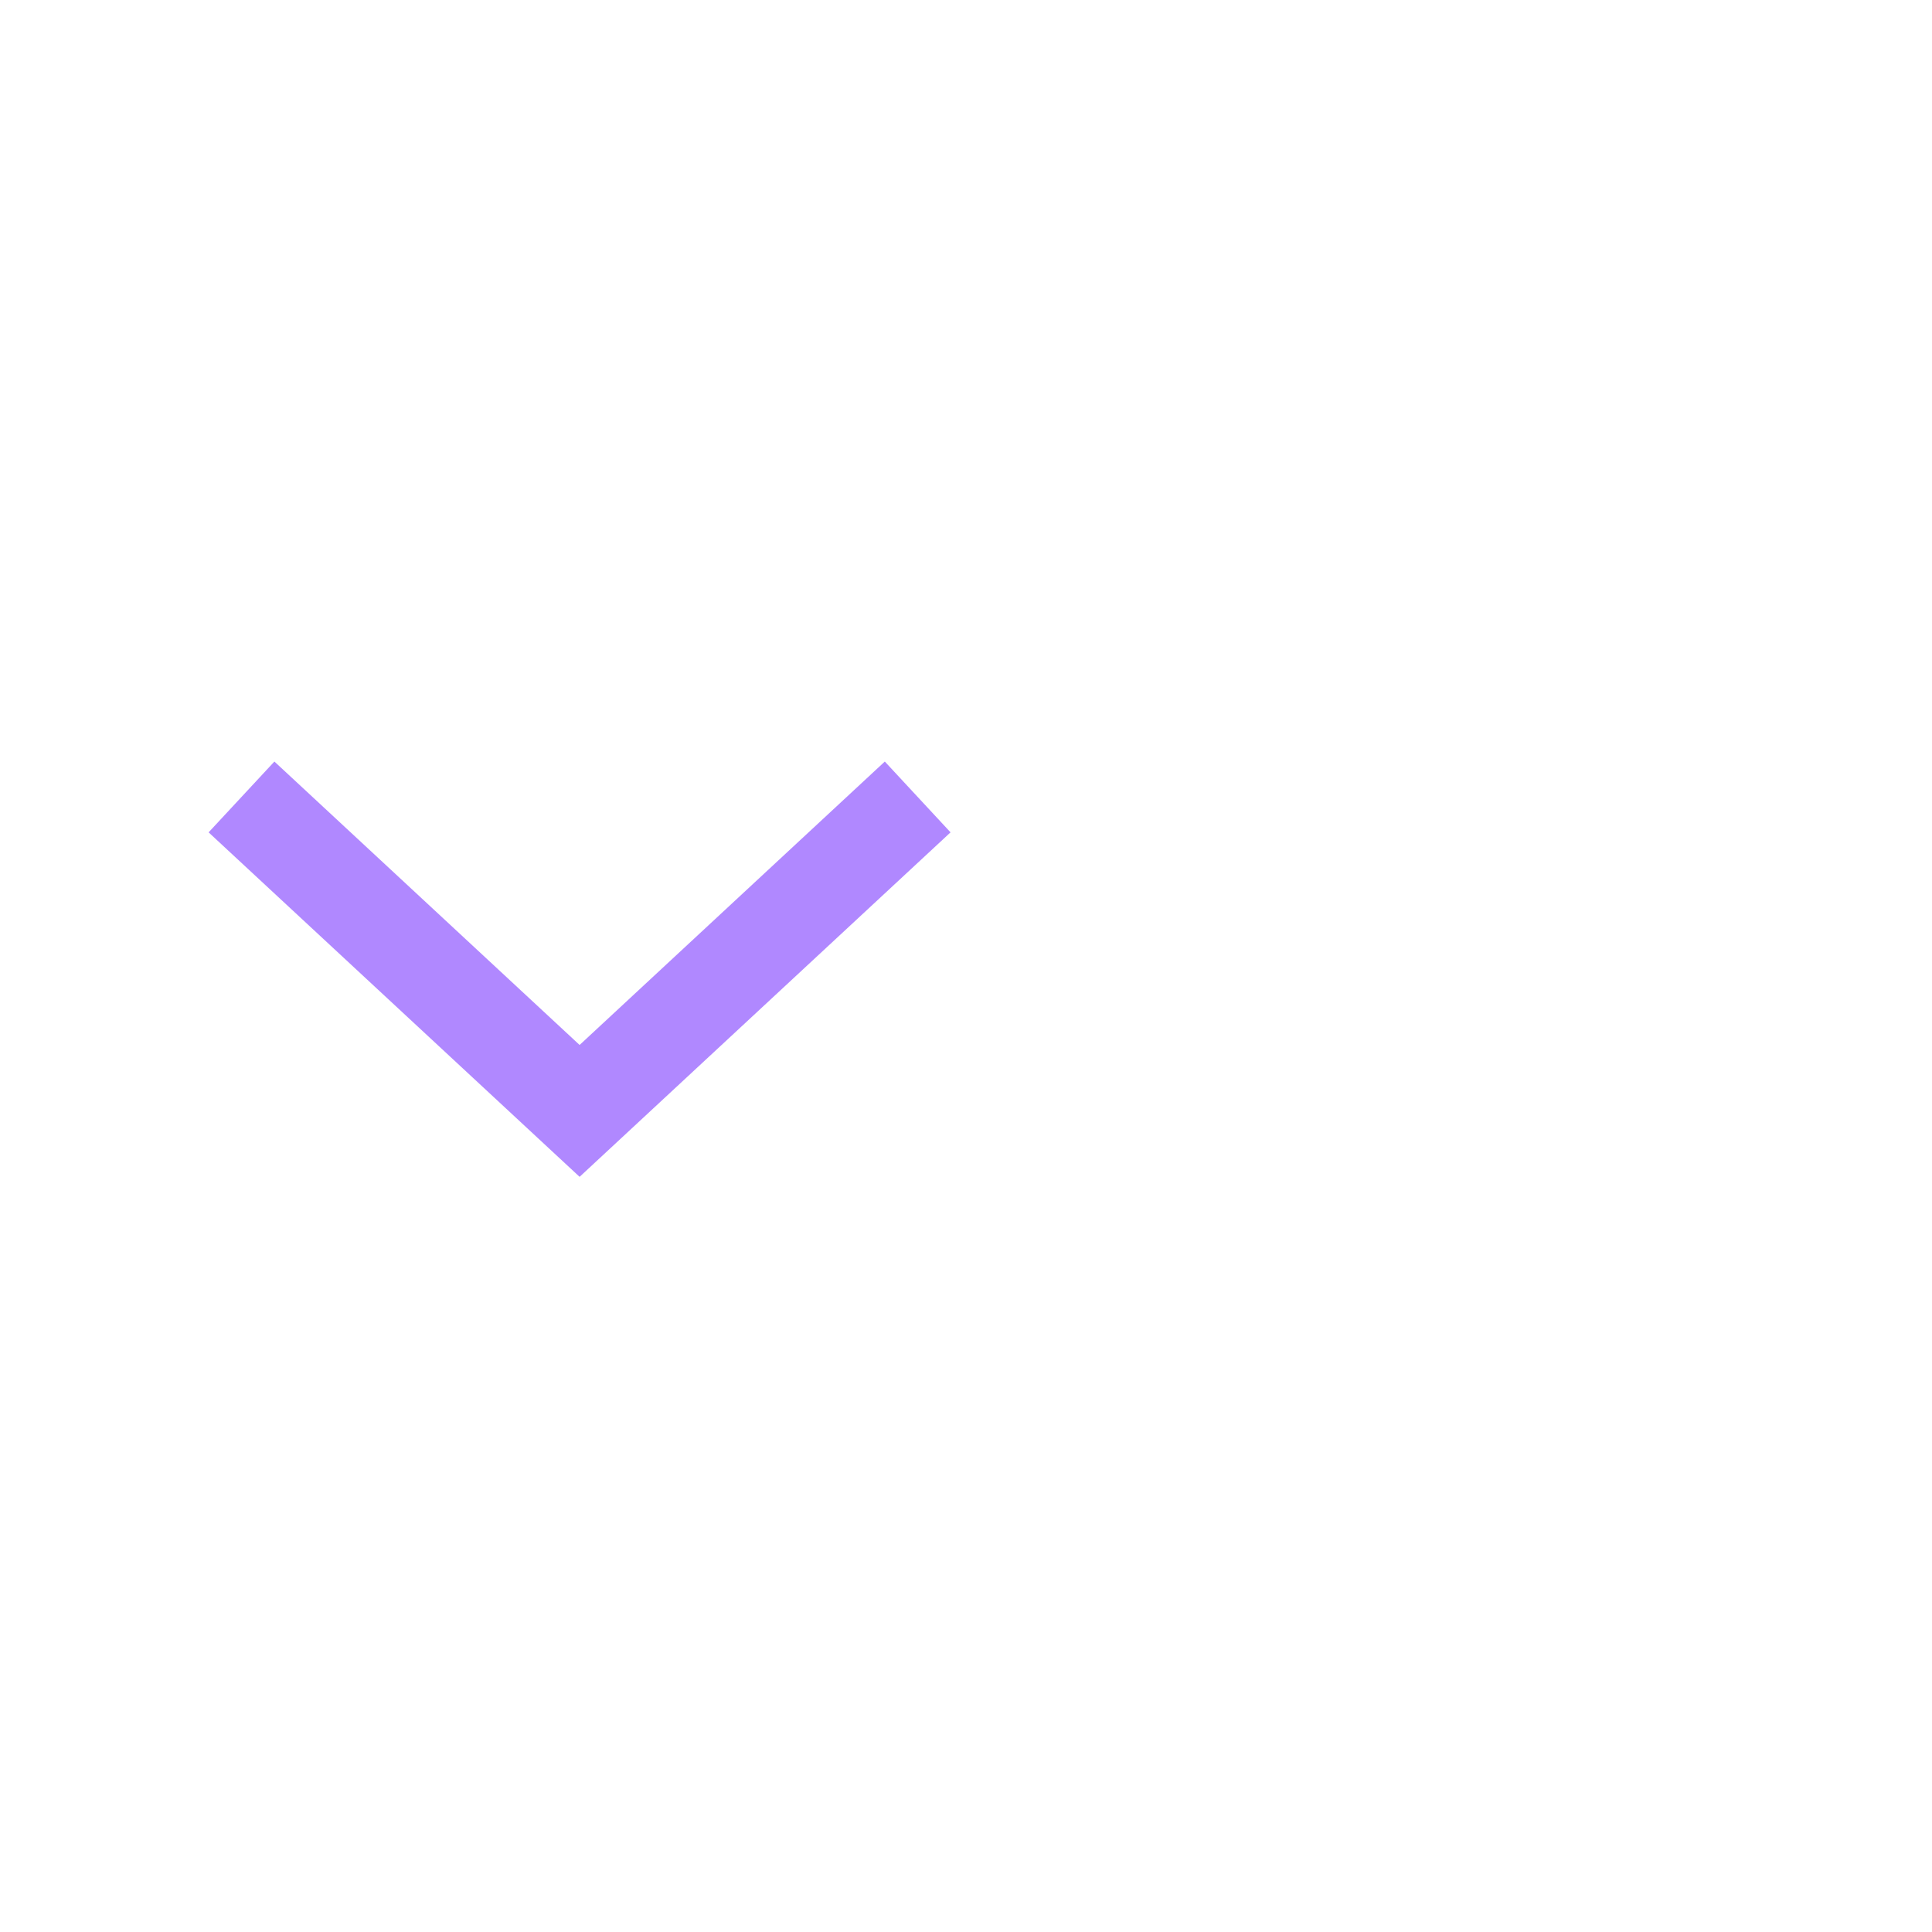
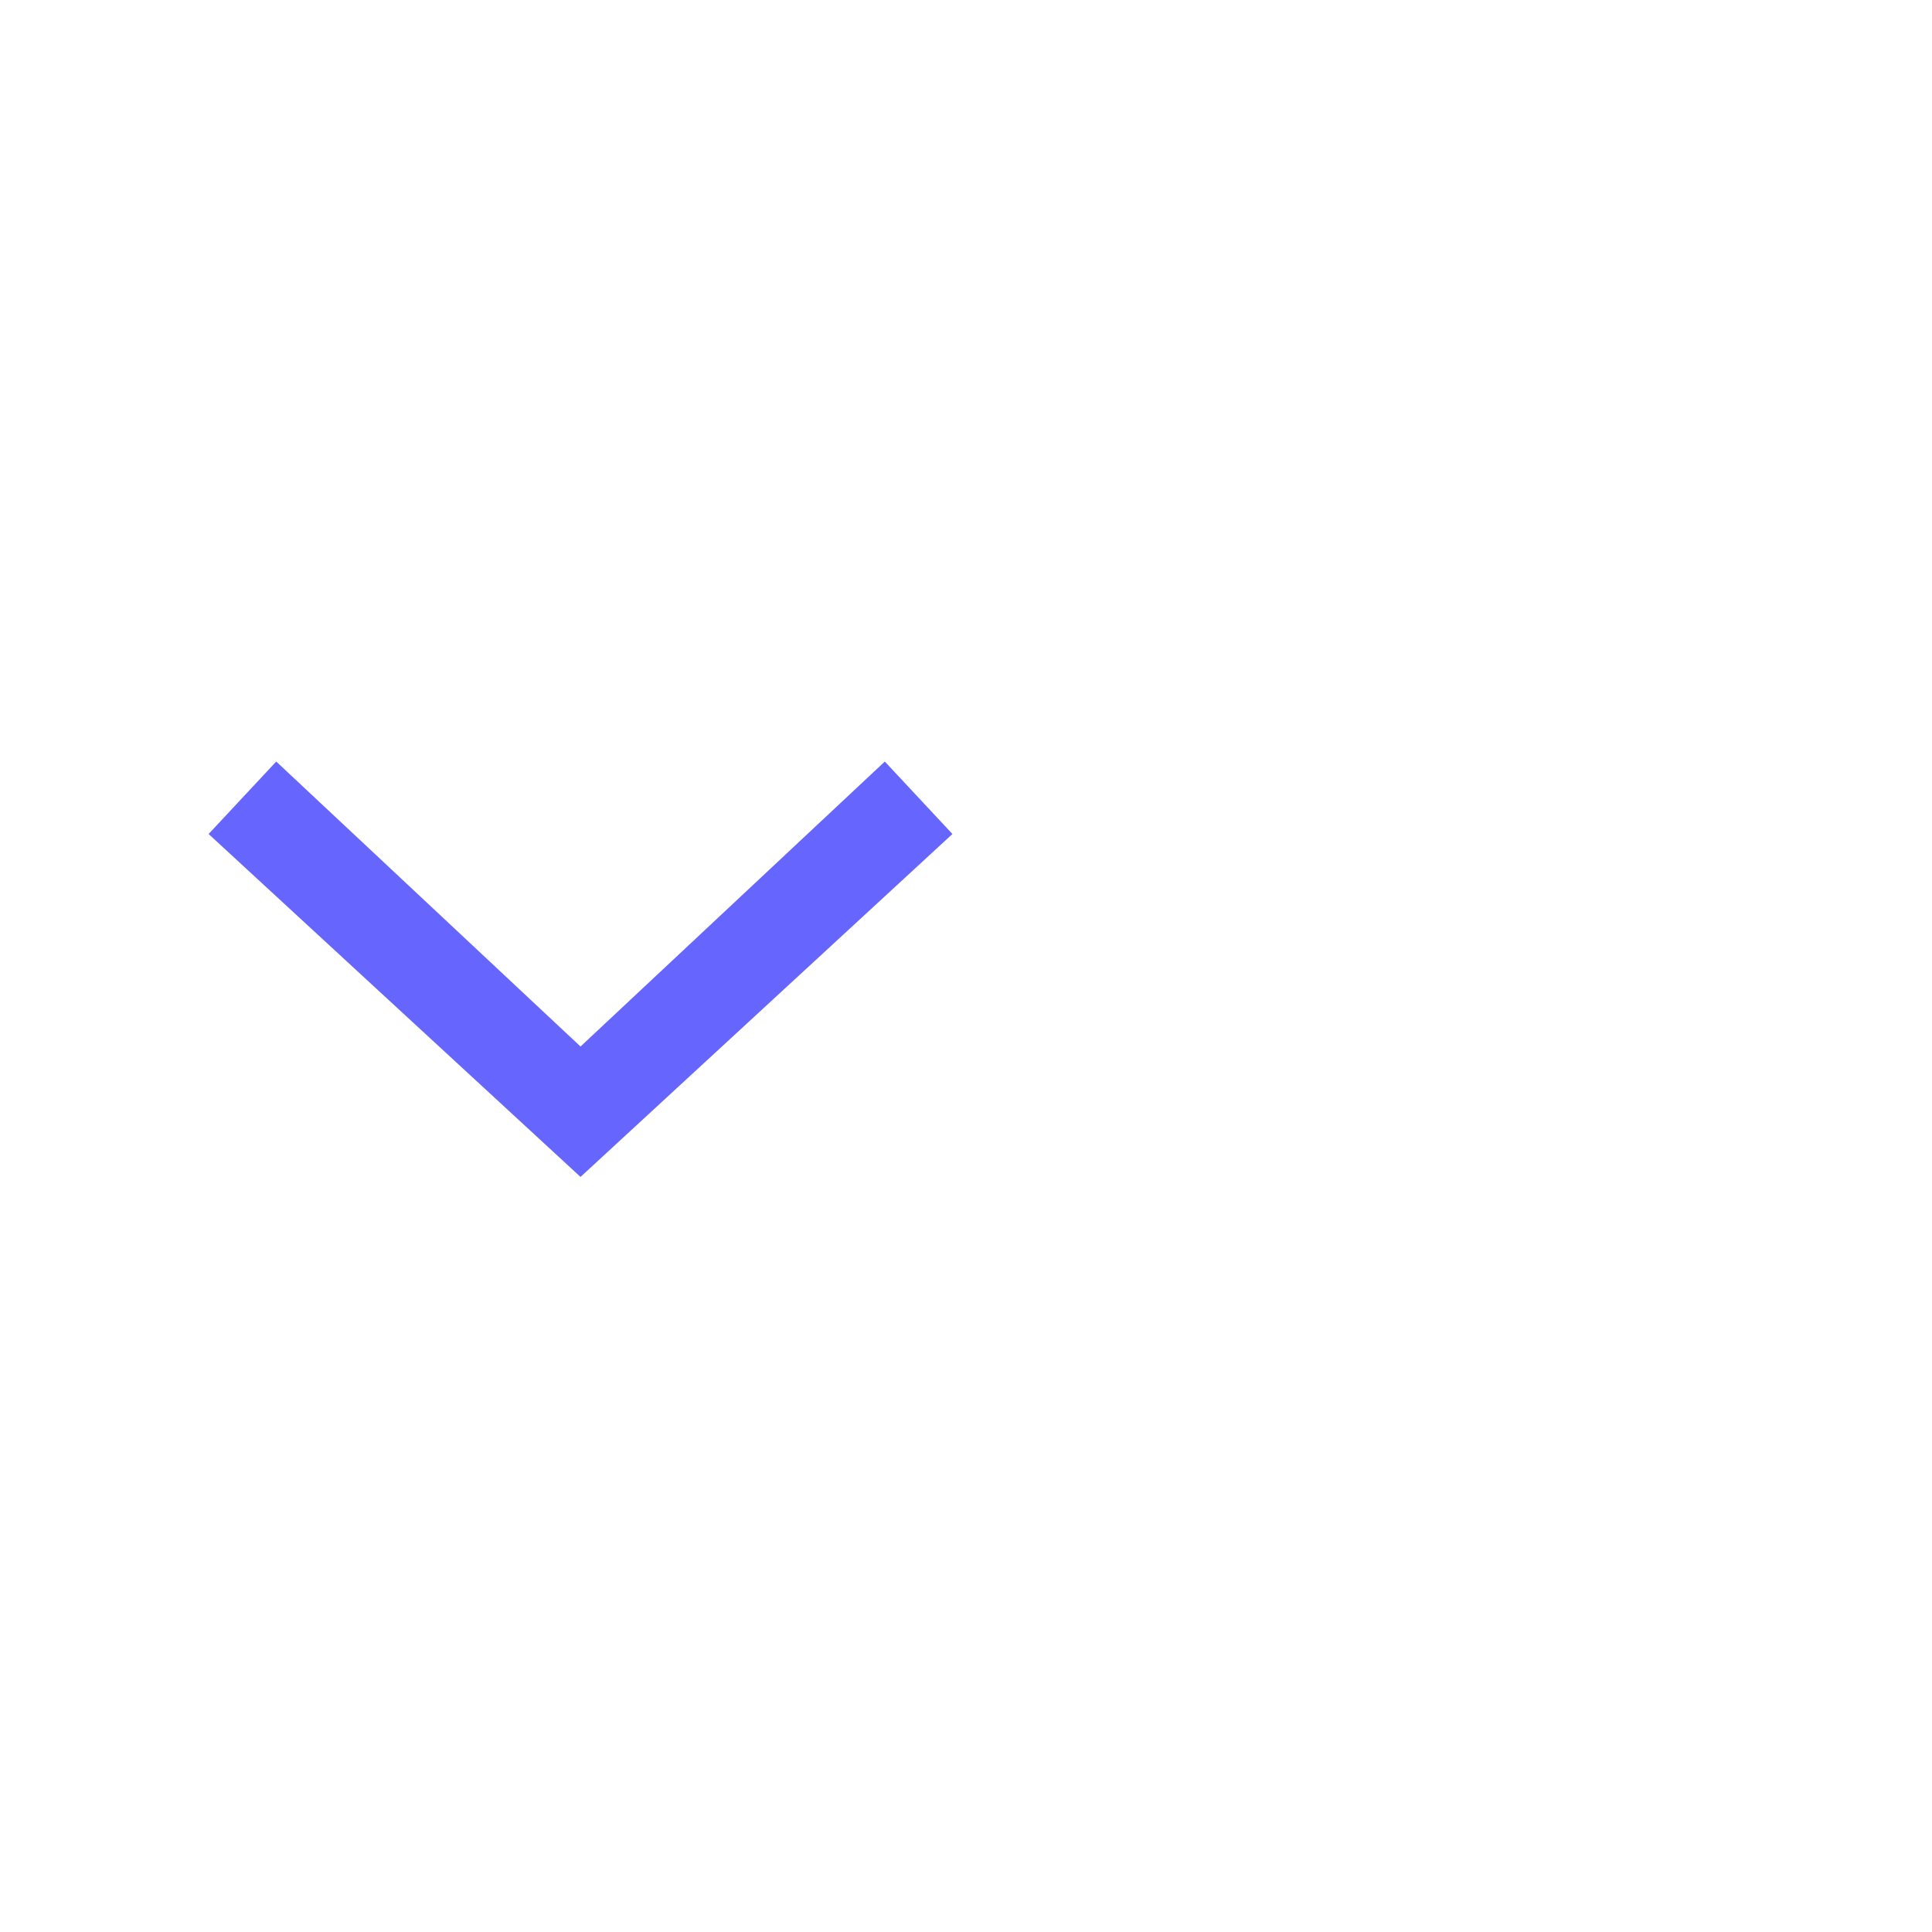
- <svg xmlns="http://www.w3.org/2000/svg" width="40px" height="40px" viewBox="0 0 40 40" version="1.1">
-   <g id="ComboBox" stroke="none" stroke-width="1" fill="none" fill-rule="evenodd">
+ <svg xmlns="http://www.w3.org/2000/svg" version="1.1" id="svg11" x="0px" y="0px" viewBox="0 0 40 40" style="enable-background:new 0 0 40 40;" xml:space="preserve">
+   <defs id="defs12" />
+   <style type="text/css" id="style2">
+ 	.st0{fill-rule:evenodd;clip-rule:evenodd;fill:#2EA1FF;}
+ 	.st1{fill:none;}
+ </style>
+   <g id="ComboBox">
    <g id="ic-arrow-drop-down" transform="translate(0, 8)">
-       <g id="Group_8822" transform="translate(4.319, 7.767)" fill="#B088FF">
-         <polygon id="Path_18879" points="7.681 8.598 0 1.466 1.362 0 7.681 5.868 14 -8.8817842e-16 15.361 1.466" />
+       <g id="Group_8822" transform="translate(4.319, 7.767)">
+         <polygon id="Path_18879" class="st0" points="7.7,8.6 0,1.5 1.4,0 7.7,5.9 14,0 15.4,1.5    " style="fill:#6666ff;fill-opacity:1" />
      </g>
-       <polygon id="Rectangle_4407" points="0 0 24 0 24 24 0 24" />
+       <polygon id="Rectangle_4407" class="st1" points="0,0 24,0 24,24 0,24   " />
    </g>
  </g>
</svg>
